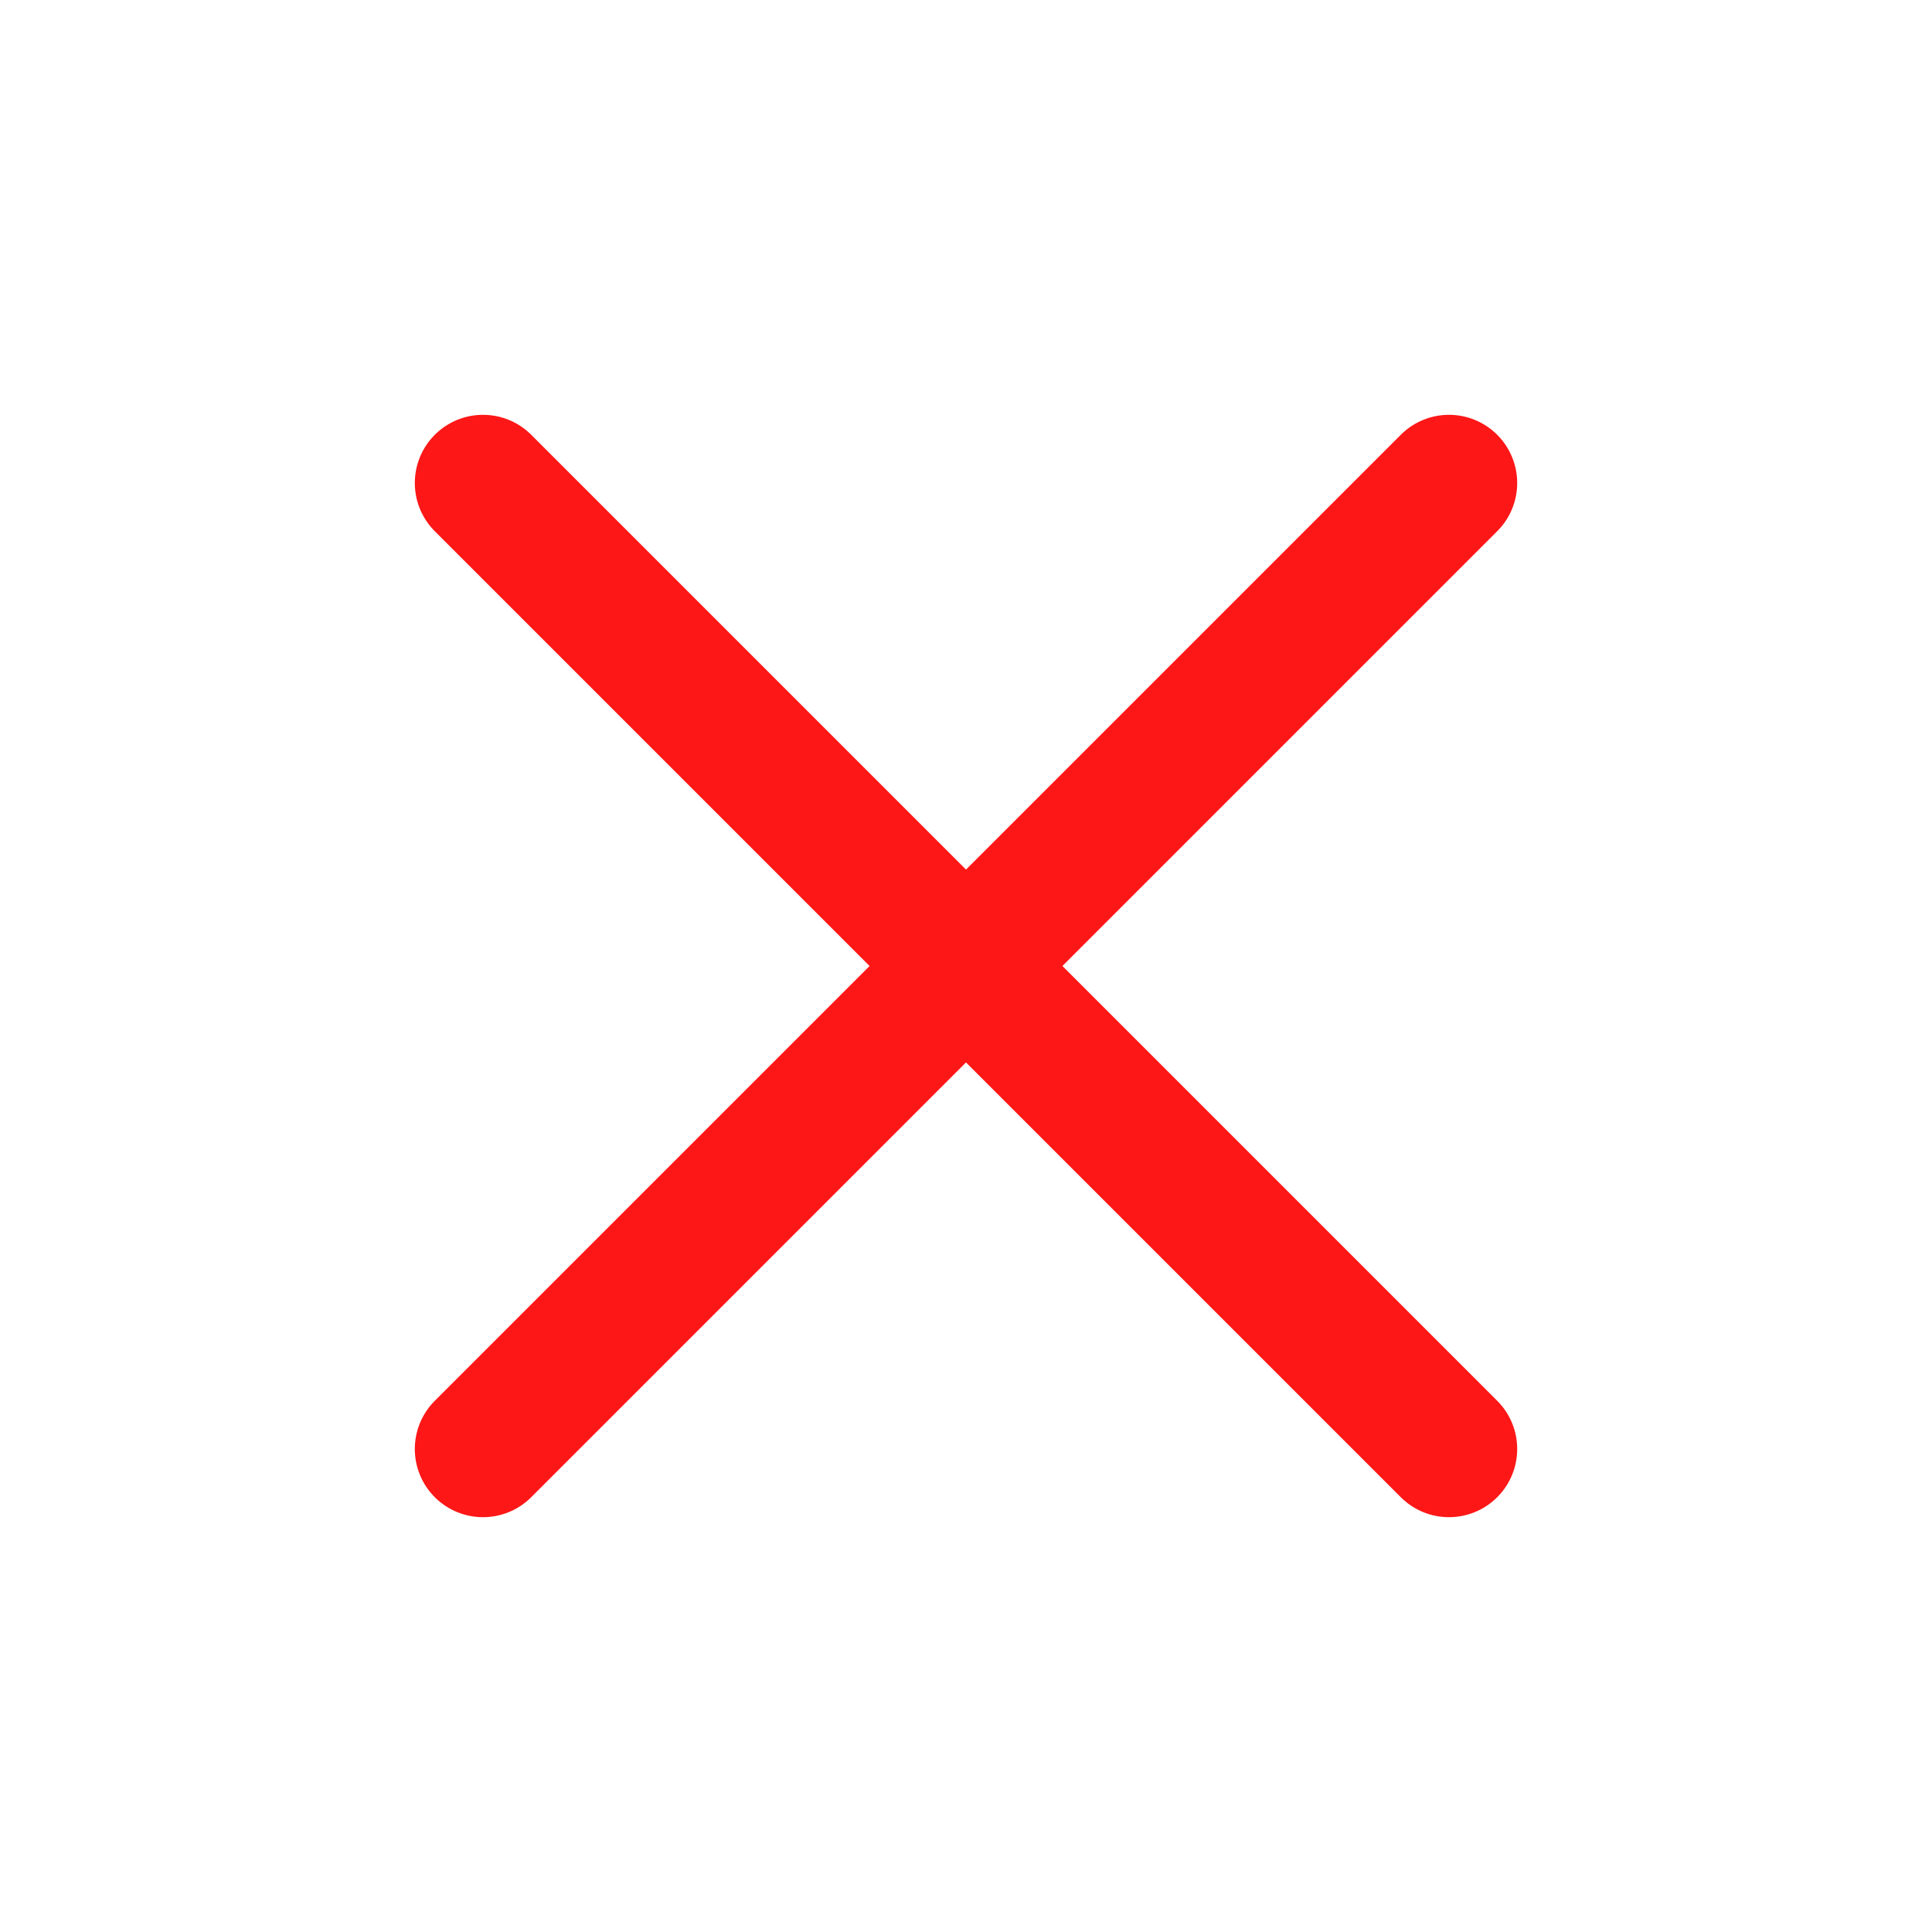
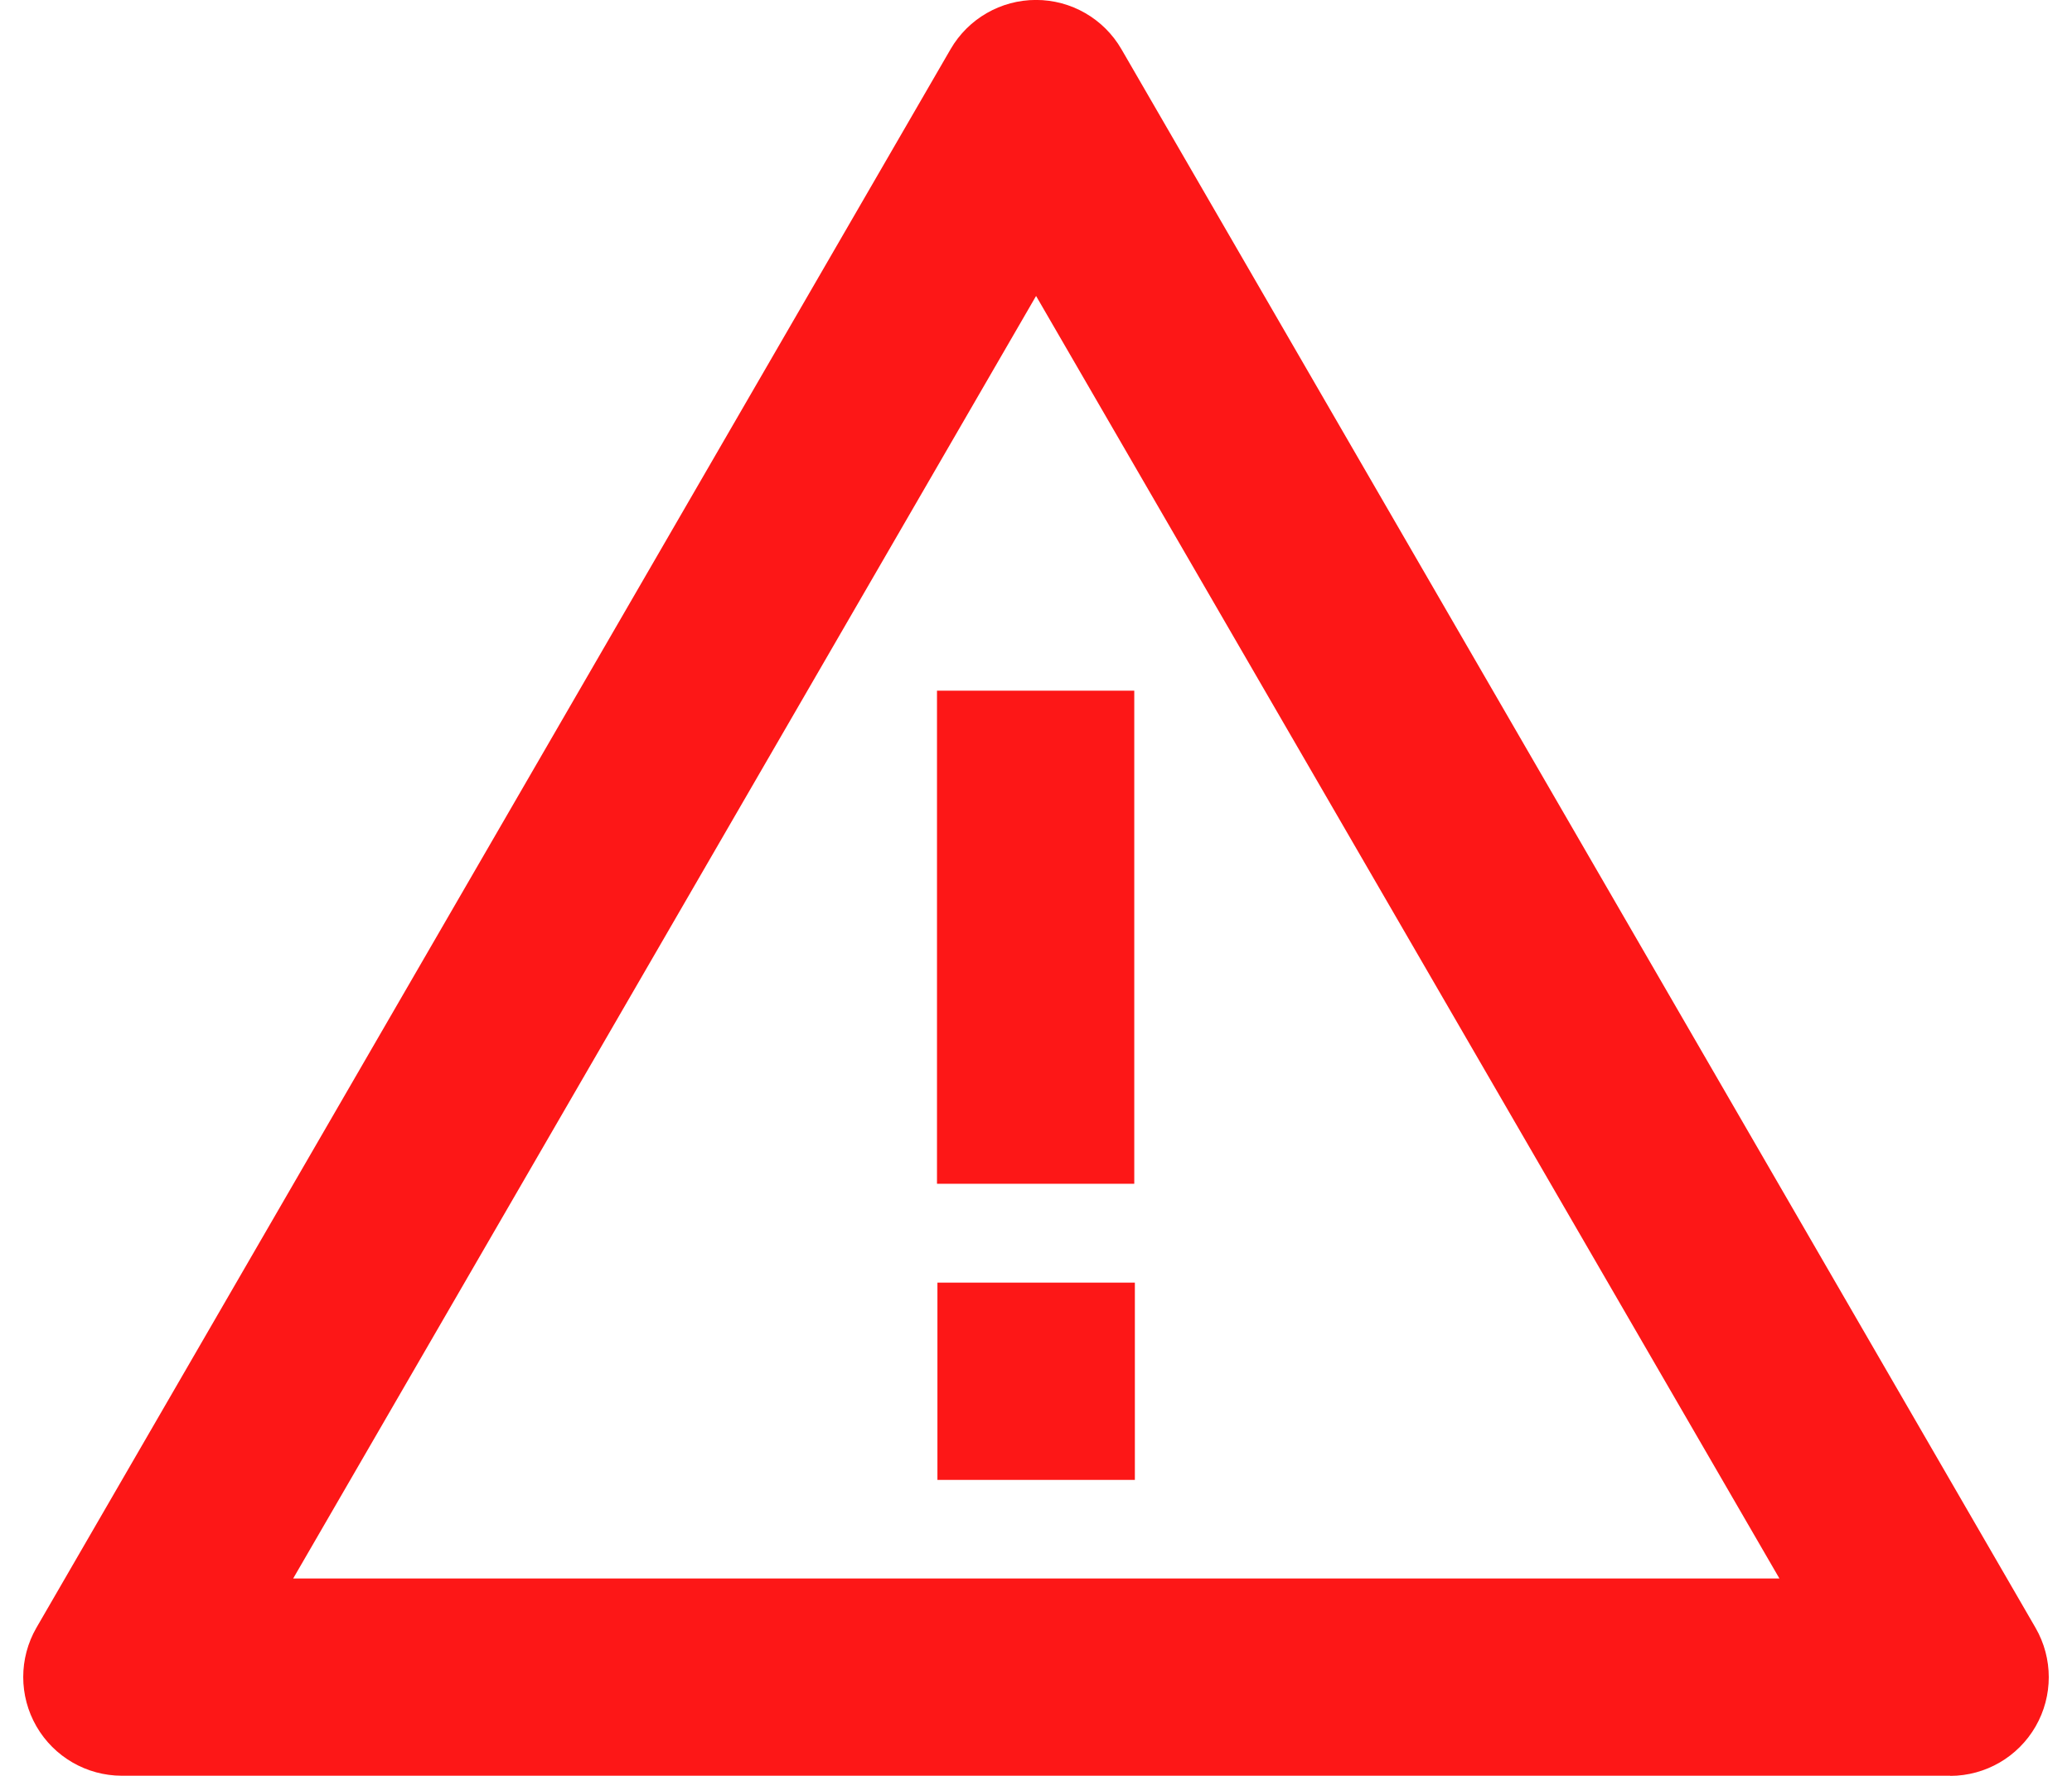
- <svg xmlns="http://www.w3.org/2000/svg" width="17" height="17" viewBox="0 0 17 17" fill="none">
-   <path d="M12.75 4.25L4.25 12.75" stroke="#FD1717" stroke-width="1.2" stroke-linecap="round" stroke-linejoin="round" />
-   <path d="M4.25 4.25L12.75 12.75" stroke="#FD1717" stroke-width="1.2" stroke-linecap="round" stroke-linejoin="round" />
+ <svg xmlns="http://www.w3.org/2000/svg" width="14" height="12" fill="none" viewBox="0 0 14 12">
+   <path fill="#FD1717" d="M13.178 11.999H.823a.667.667 0 0 1-.577-1L6.423.332a.667.667 0 0 1 1.154 0L13.754 11a.667.667 0 0 1-.576 1Zm-6.177-10-5.02 8.667h10.042L7 1.999Zm.663 6H6.331V4.667h1.333V8Z" />
+   <path fill="#FD1717" d="M6.334 8.667h1.334V10H6.334V8.667Z" />
</svg>
